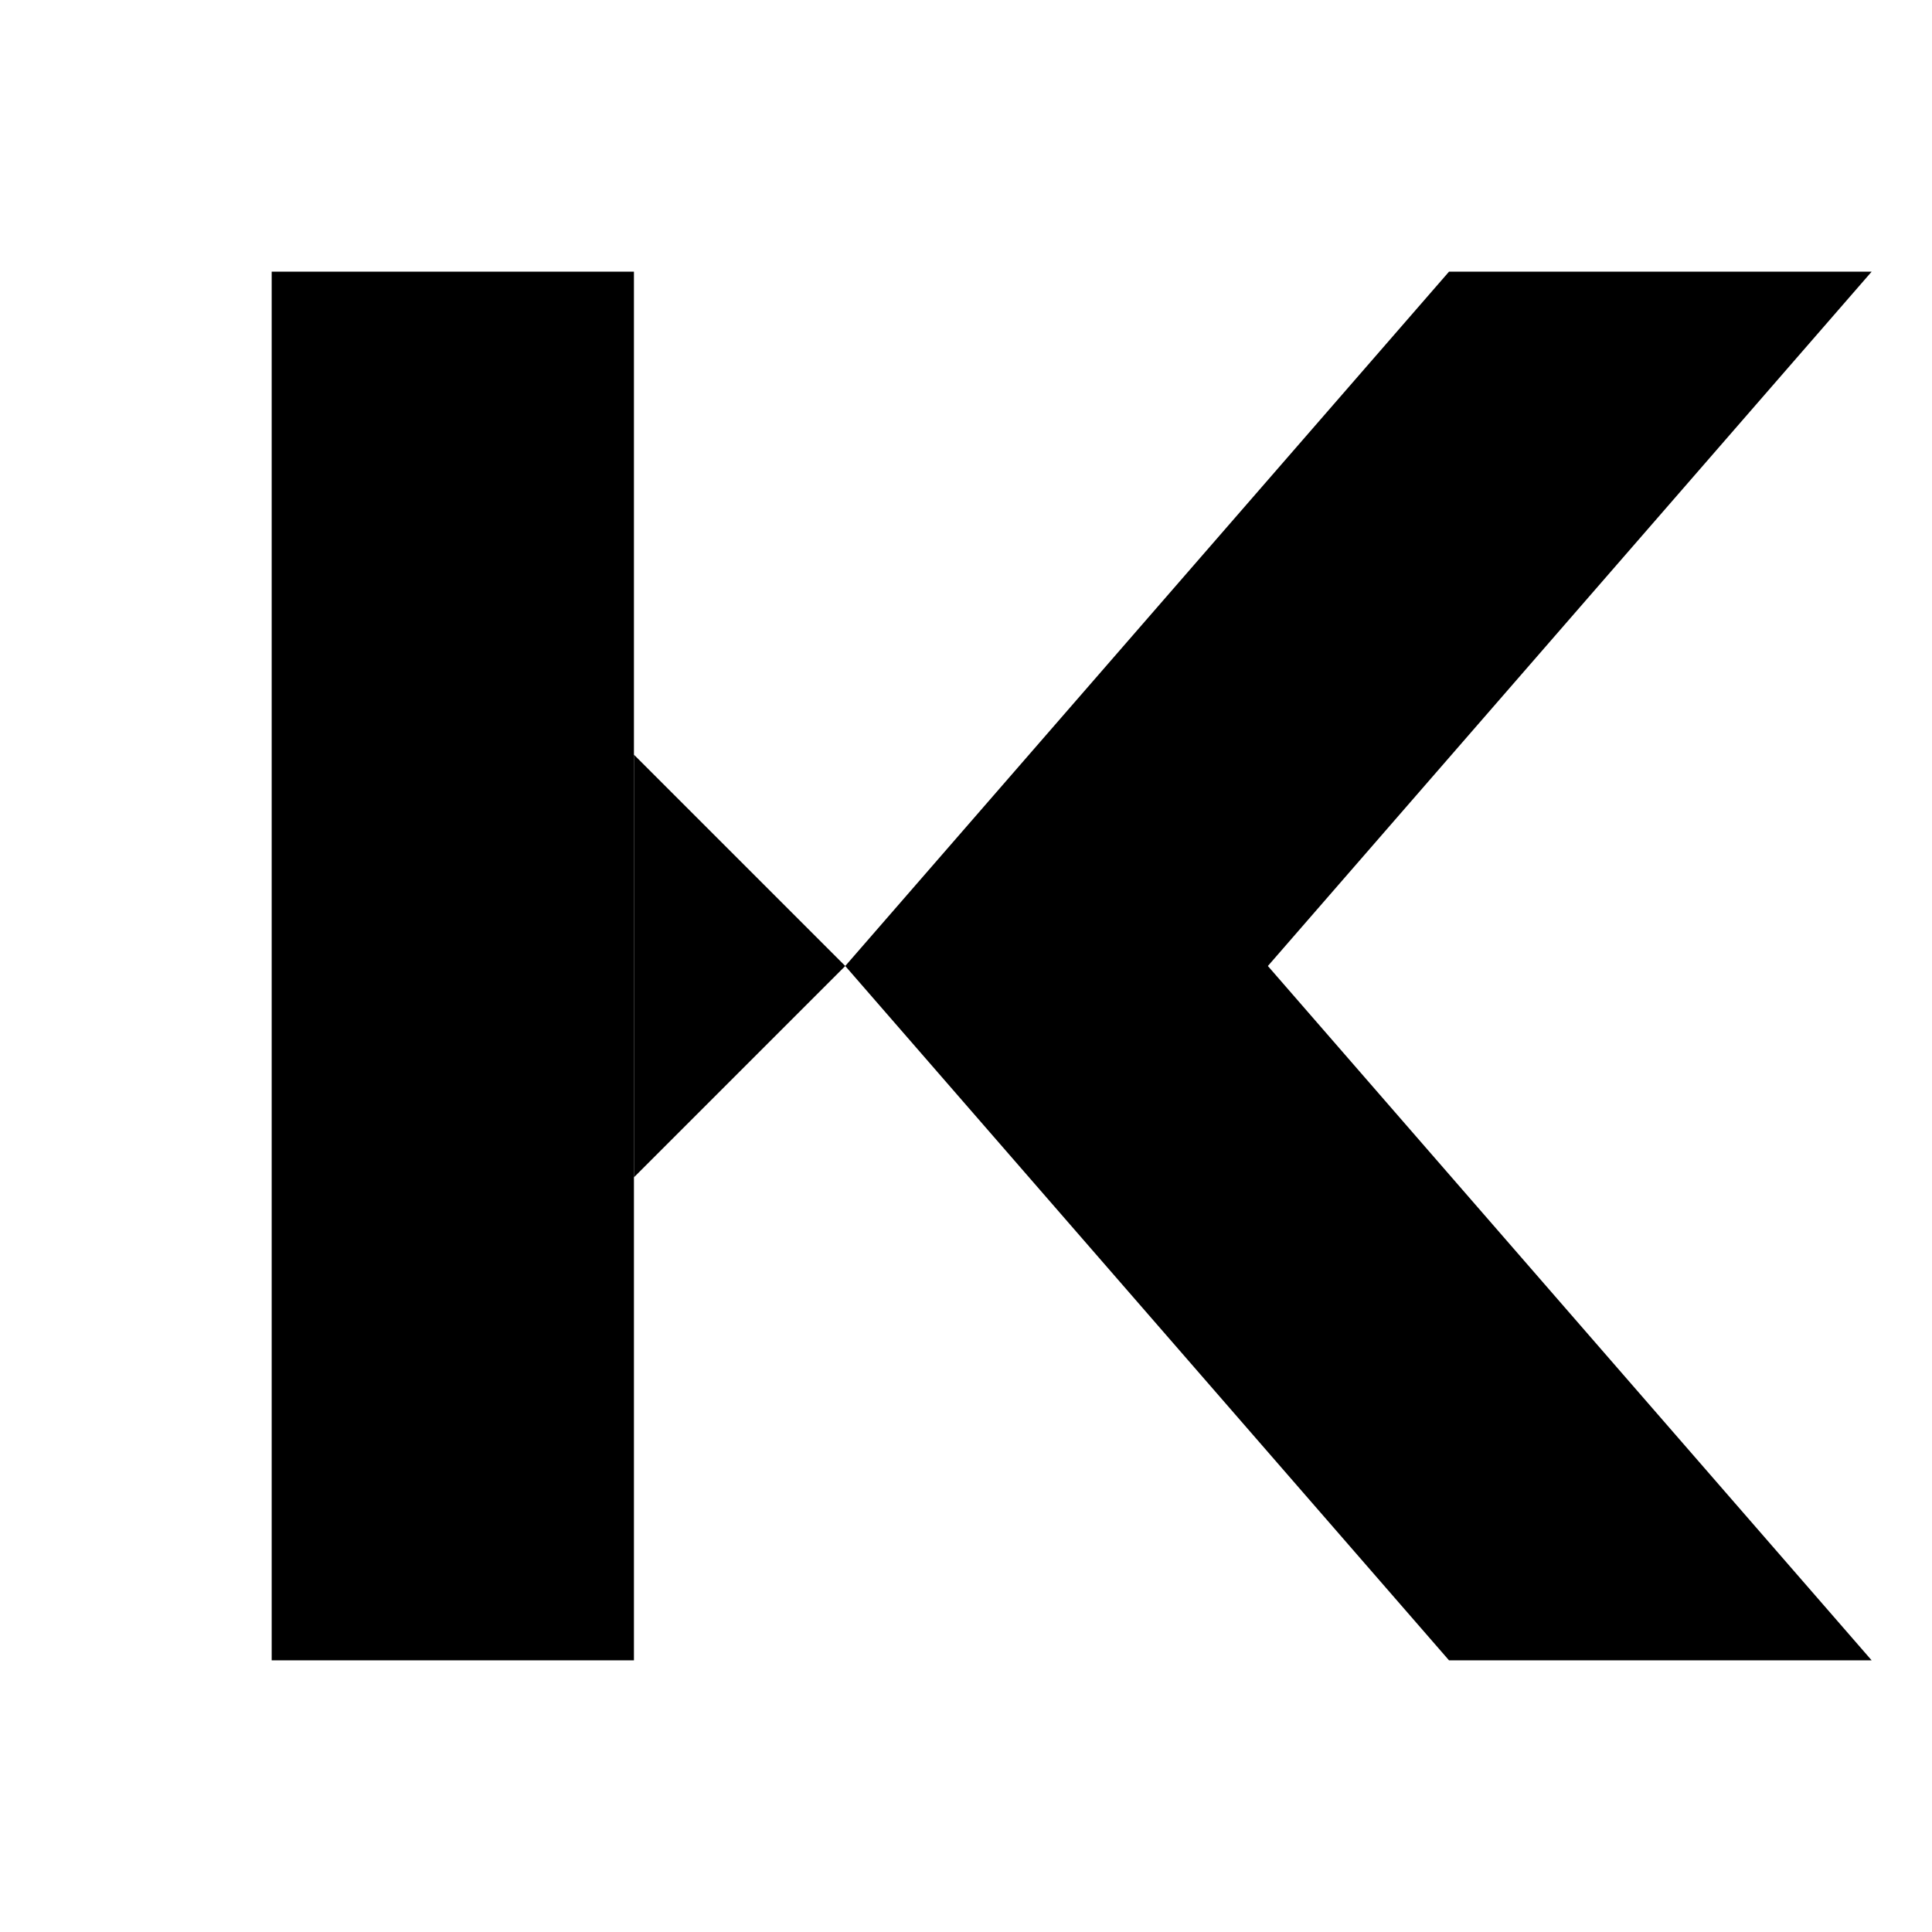
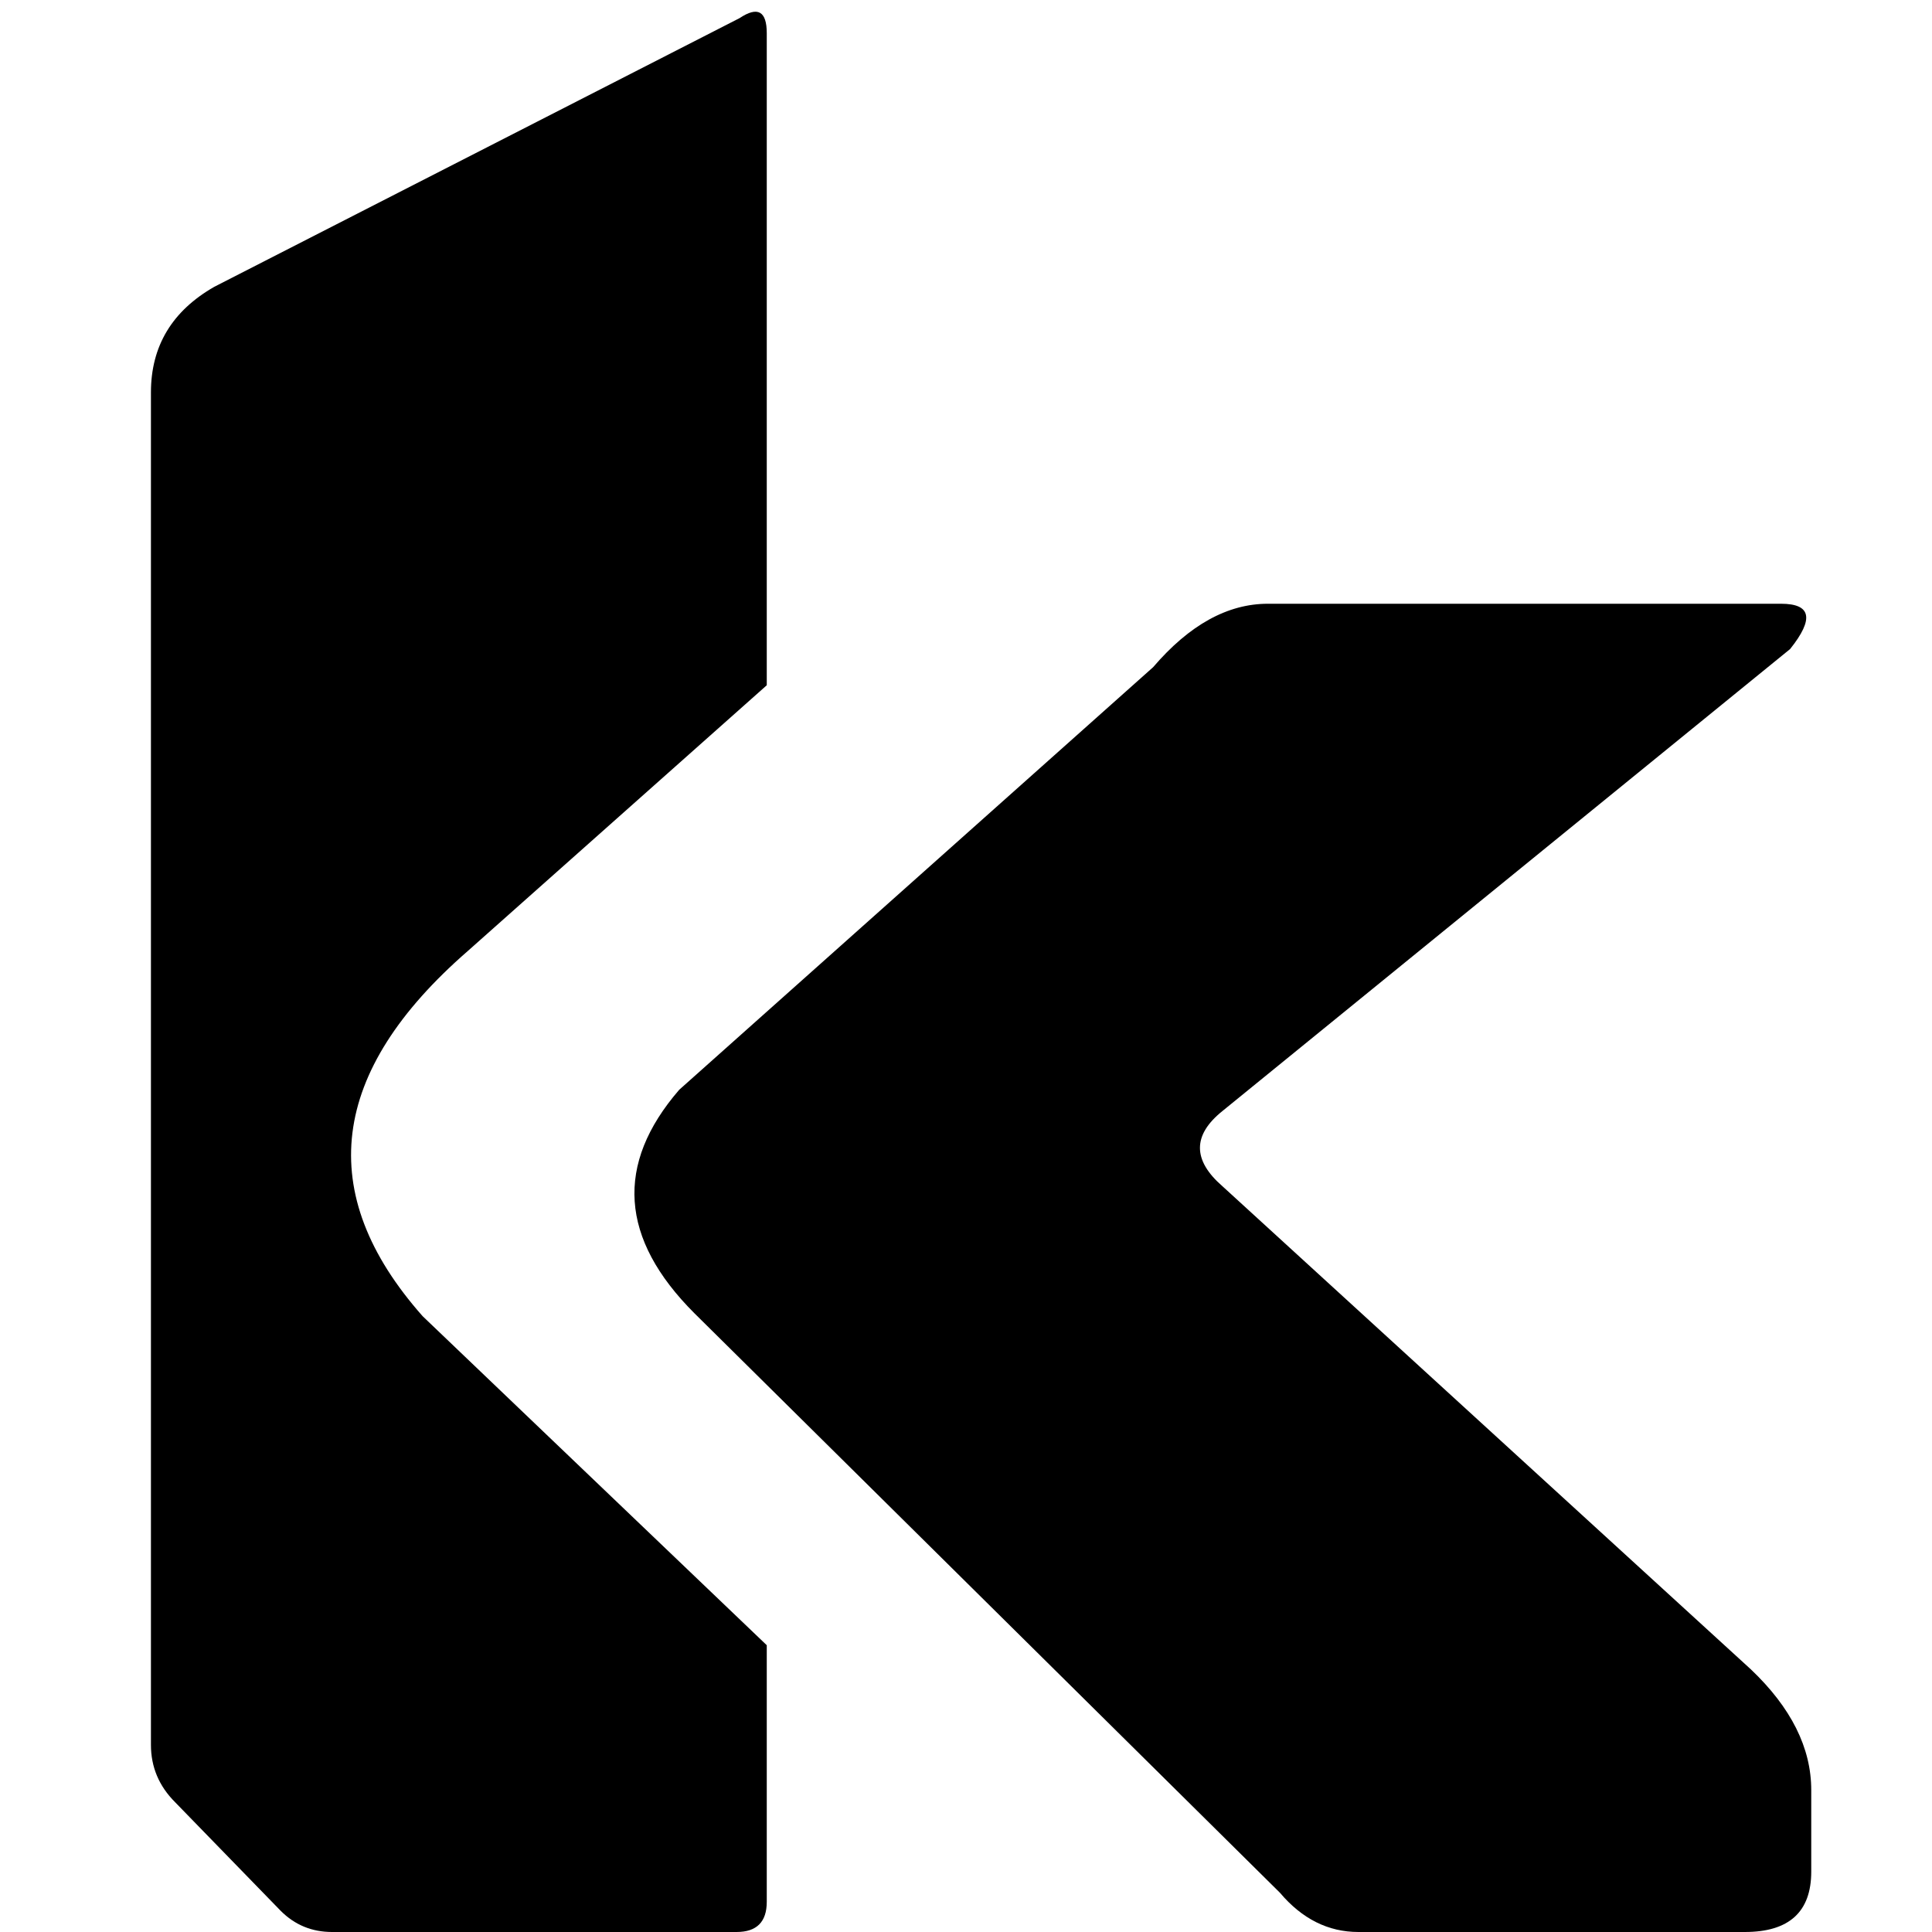
<svg xmlns="http://www.w3.org/2000/svg" viewBox="0 0 64 64">
-   <path d="M9 9h12v46H9zM28 32 48 9h14L42 32l20 23H48L28 32Z" fill="currentColor" />
-   <path d="m21 25 7 7-7 7z" fill="currentColor" />
+   <g fill="currentColor">
+     <path d="M24.5 .6Q25.4 0 25.4 1.1V22.7L15.5 31.5Q8.6 37.5 14 43.6L25.4 54.5V63Q25.4 64 24.4 64H11Q10 64 9.3 63.3L5.8 59.7Q5 58.9 5 57.8V13Q5 10.7 7.1 9.5Z" />
+     <path d="M42 20H59Q60.5 20 59.3 21.5L40.5 36.8Q39 38 40.5 39.3L58 55.3Q60 57.2 60 59.3V62Q60 64 57.8 64H45Q43.5 64 42.4 62.7L23 43.5Q19.3 39.8 22.5 36.1L38.2 22.1Q40 20 42 20Z" />
+   </g>
</svg>
